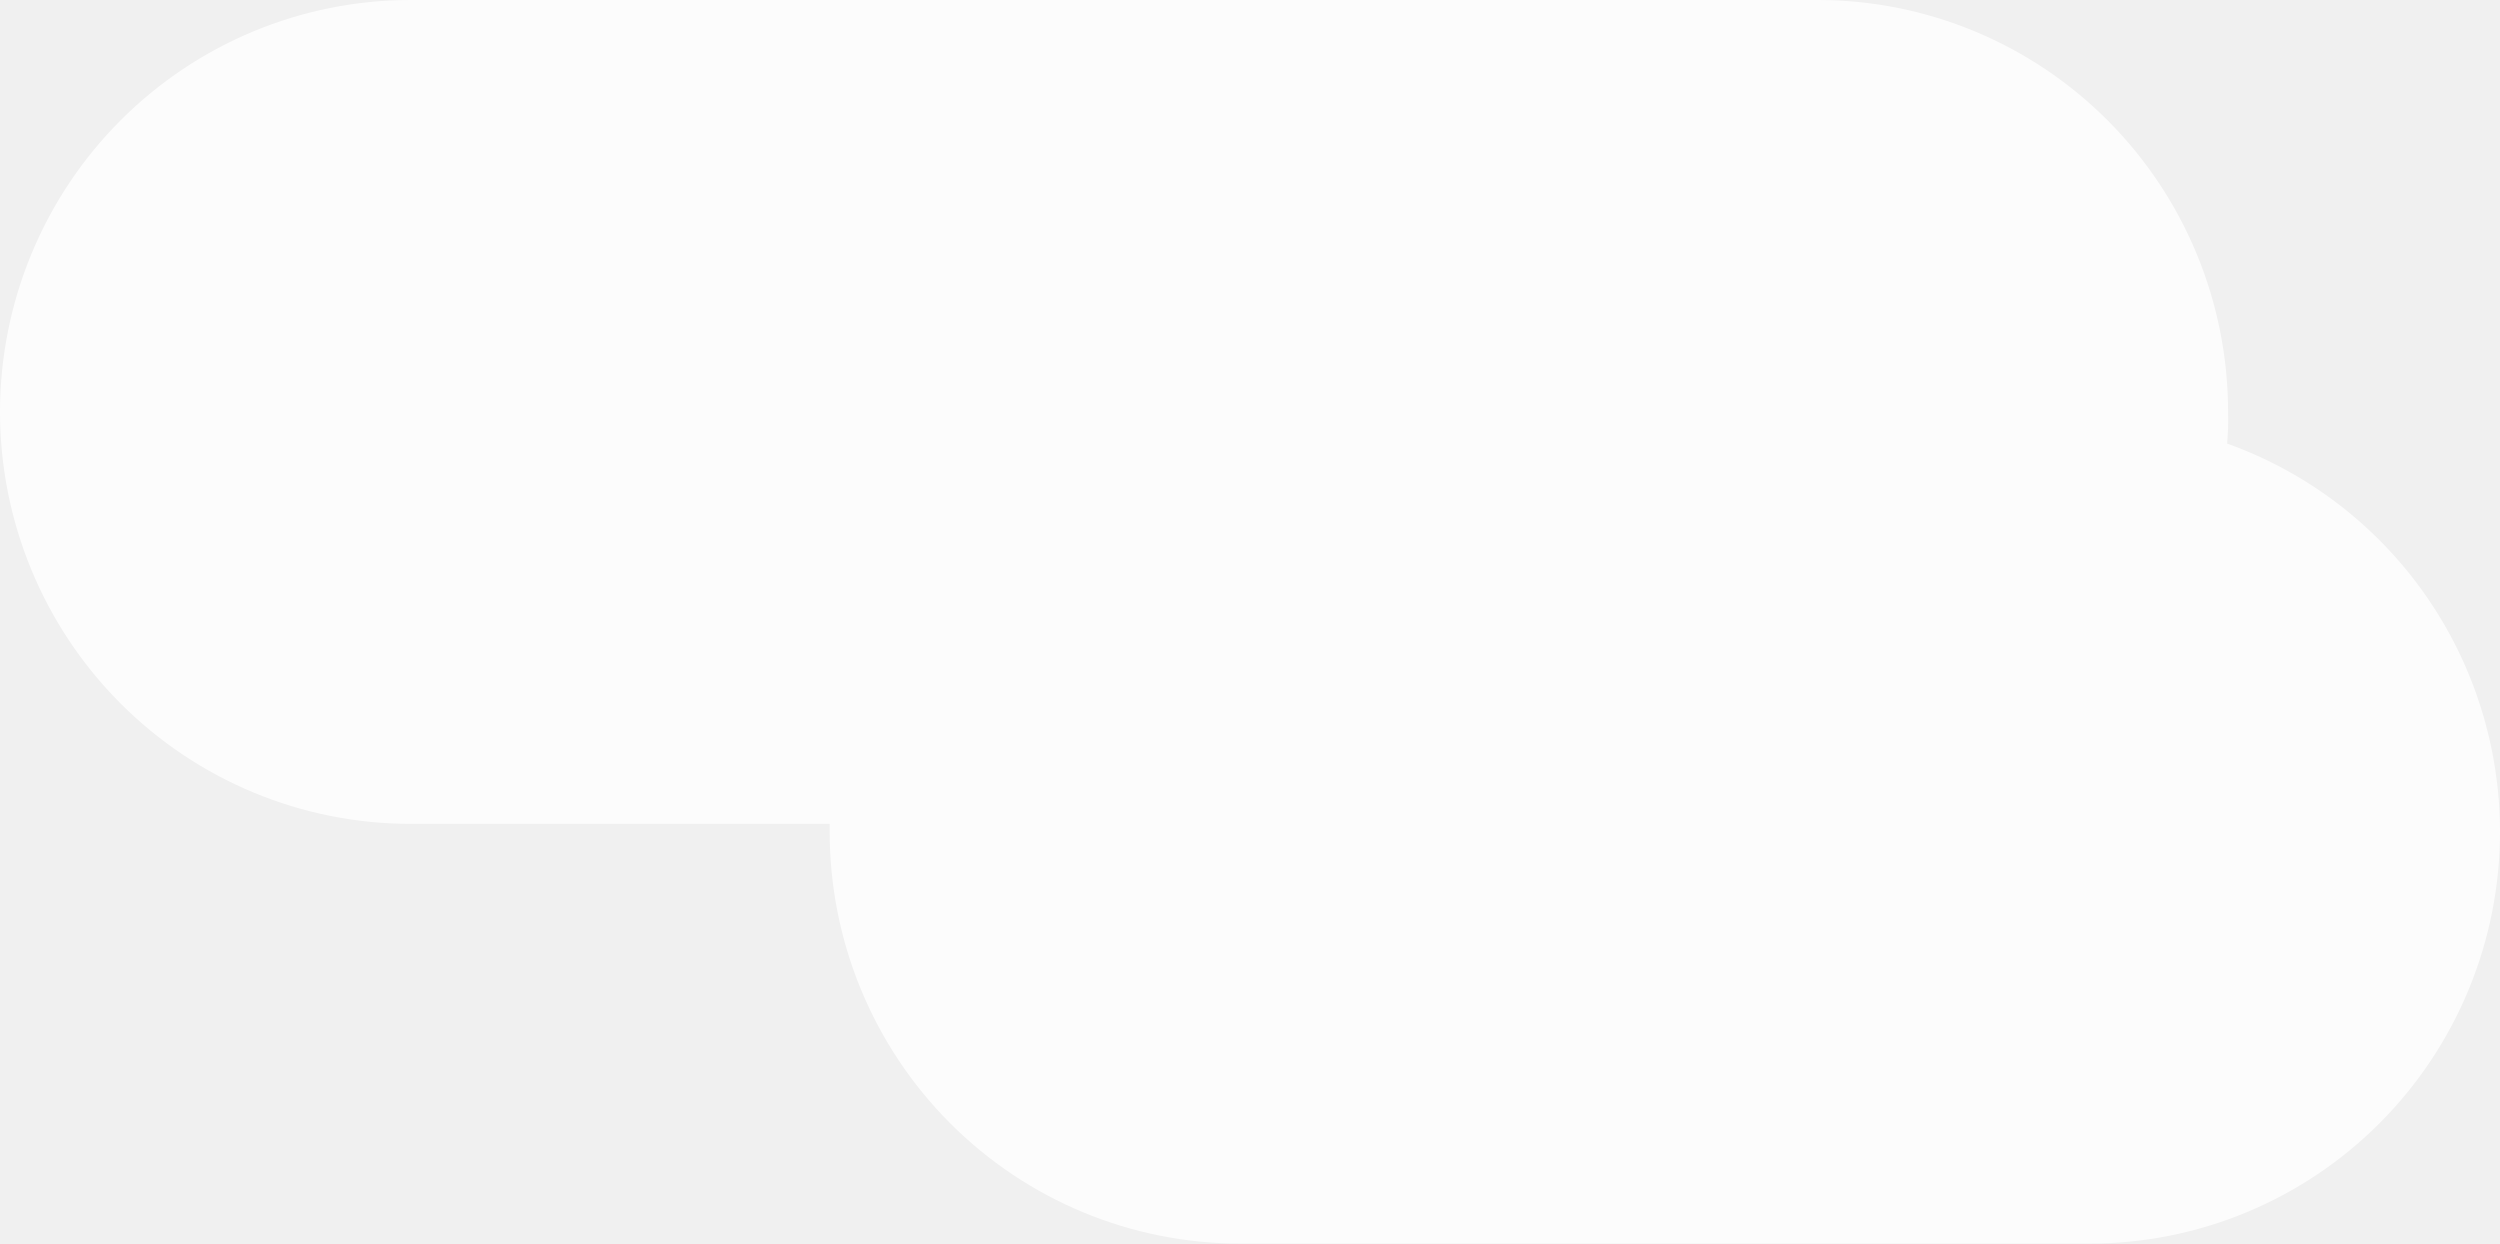
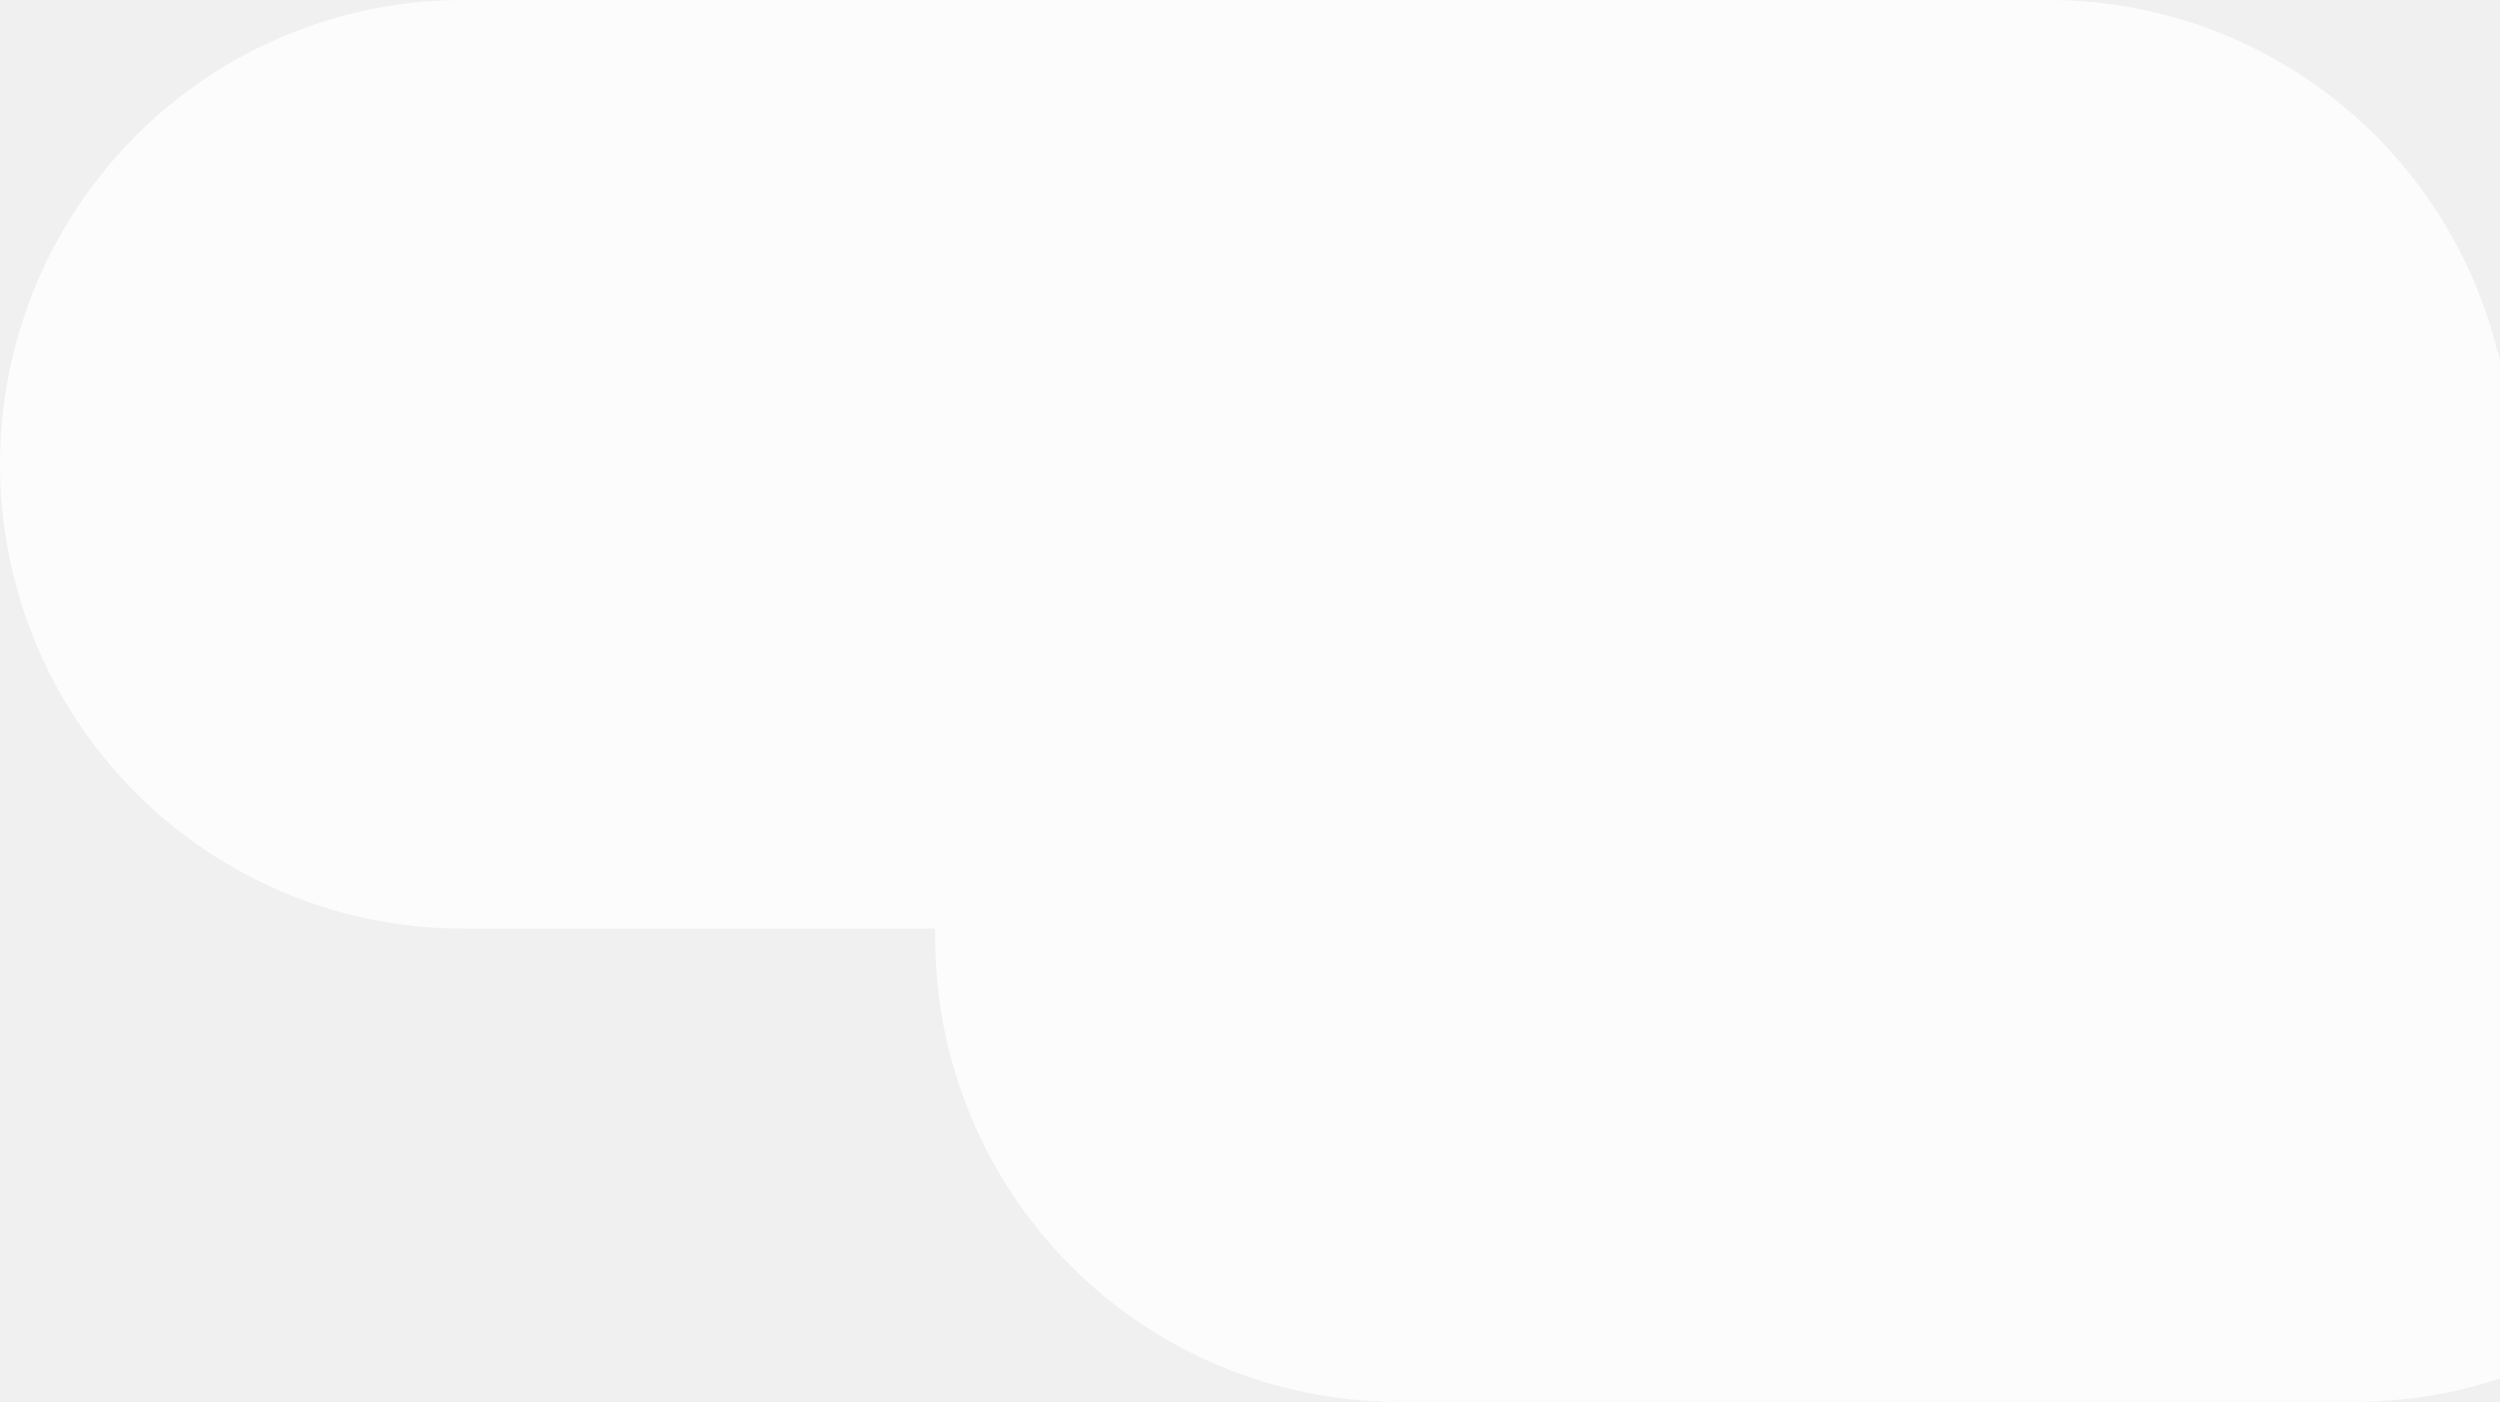
- <svg xmlns="http://www.w3.org/2000/svg" width="195" height="97" viewBox="0 0 195 97" fill="none">
+ <svg xmlns="http://www.w3.org/2000/svg" width="173" height="97" viewBox="0 0 173 97" fill="none">
  <path d="M173.717 34.602C173.75 34.195 173.77 33.788 173.79 33.374C173.81 32.961 173.79 32.547 173.79 32.127C173.79 23.606 170.418 15.434 164.415 9.41C158.412 3.385 150.271 0 141.782 0H32.001C23.515 0.005 15.377 3.392 9.376 9.416C3.376 15.44 0.004 23.608 0 32.127C0.002 40.648 3.375 48.82 9.379 54.846C15.382 60.872 23.524 64.258 32.015 64.26H64.714C64.714 64.36 64.714 64.466 64.714 64.567C64.714 64.667 64.714 64.767 64.714 64.874C64.714 73.394 68.086 81.566 74.089 87.59C80.092 93.615 88.233 97 96.722 97H162.985C167.189 97.001 171.352 96.171 175.236 94.556C179.12 92.942 182.65 90.576 185.623 87.593C188.596 84.609 190.954 81.067 192.563 77.169C194.172 73.271 195 69.093 195 64.874C194.997 58.242 192.951 51.773 189.142 46.353C185.333 40.934 179.947 36.83 173.723 34.602H173.717Z" fill="white" fill-opacity="0.8" />
</svg>
